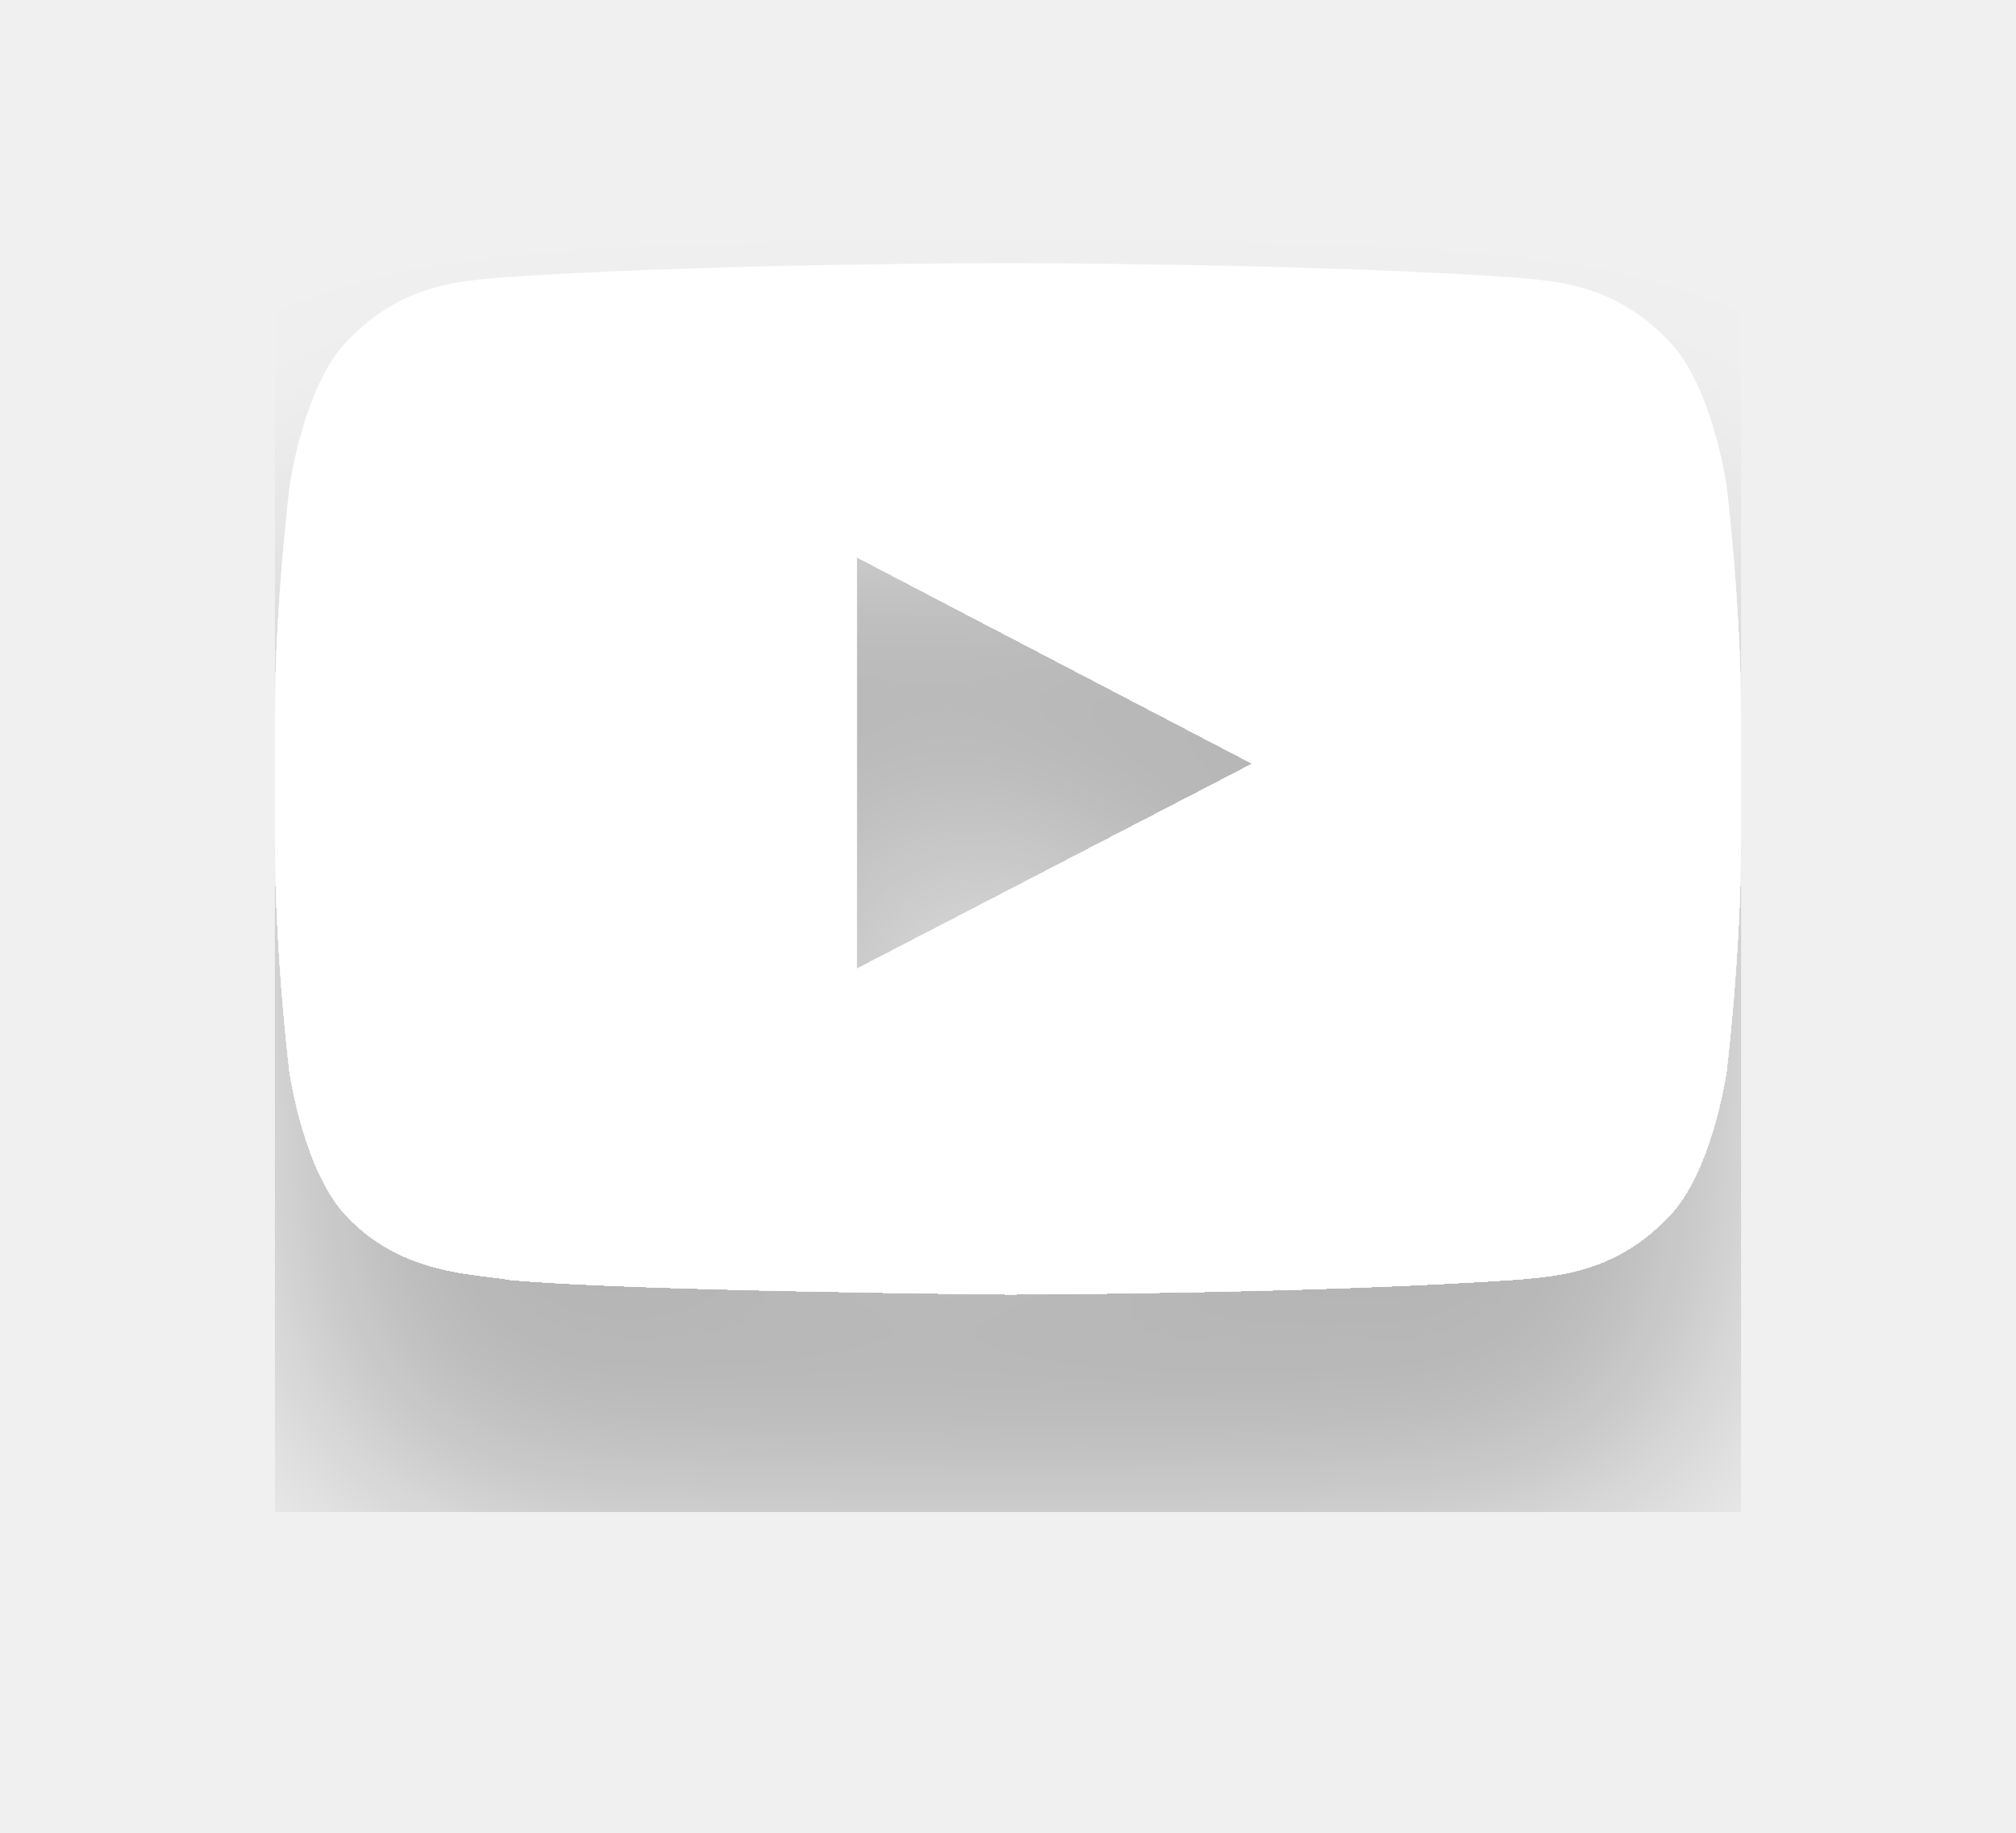
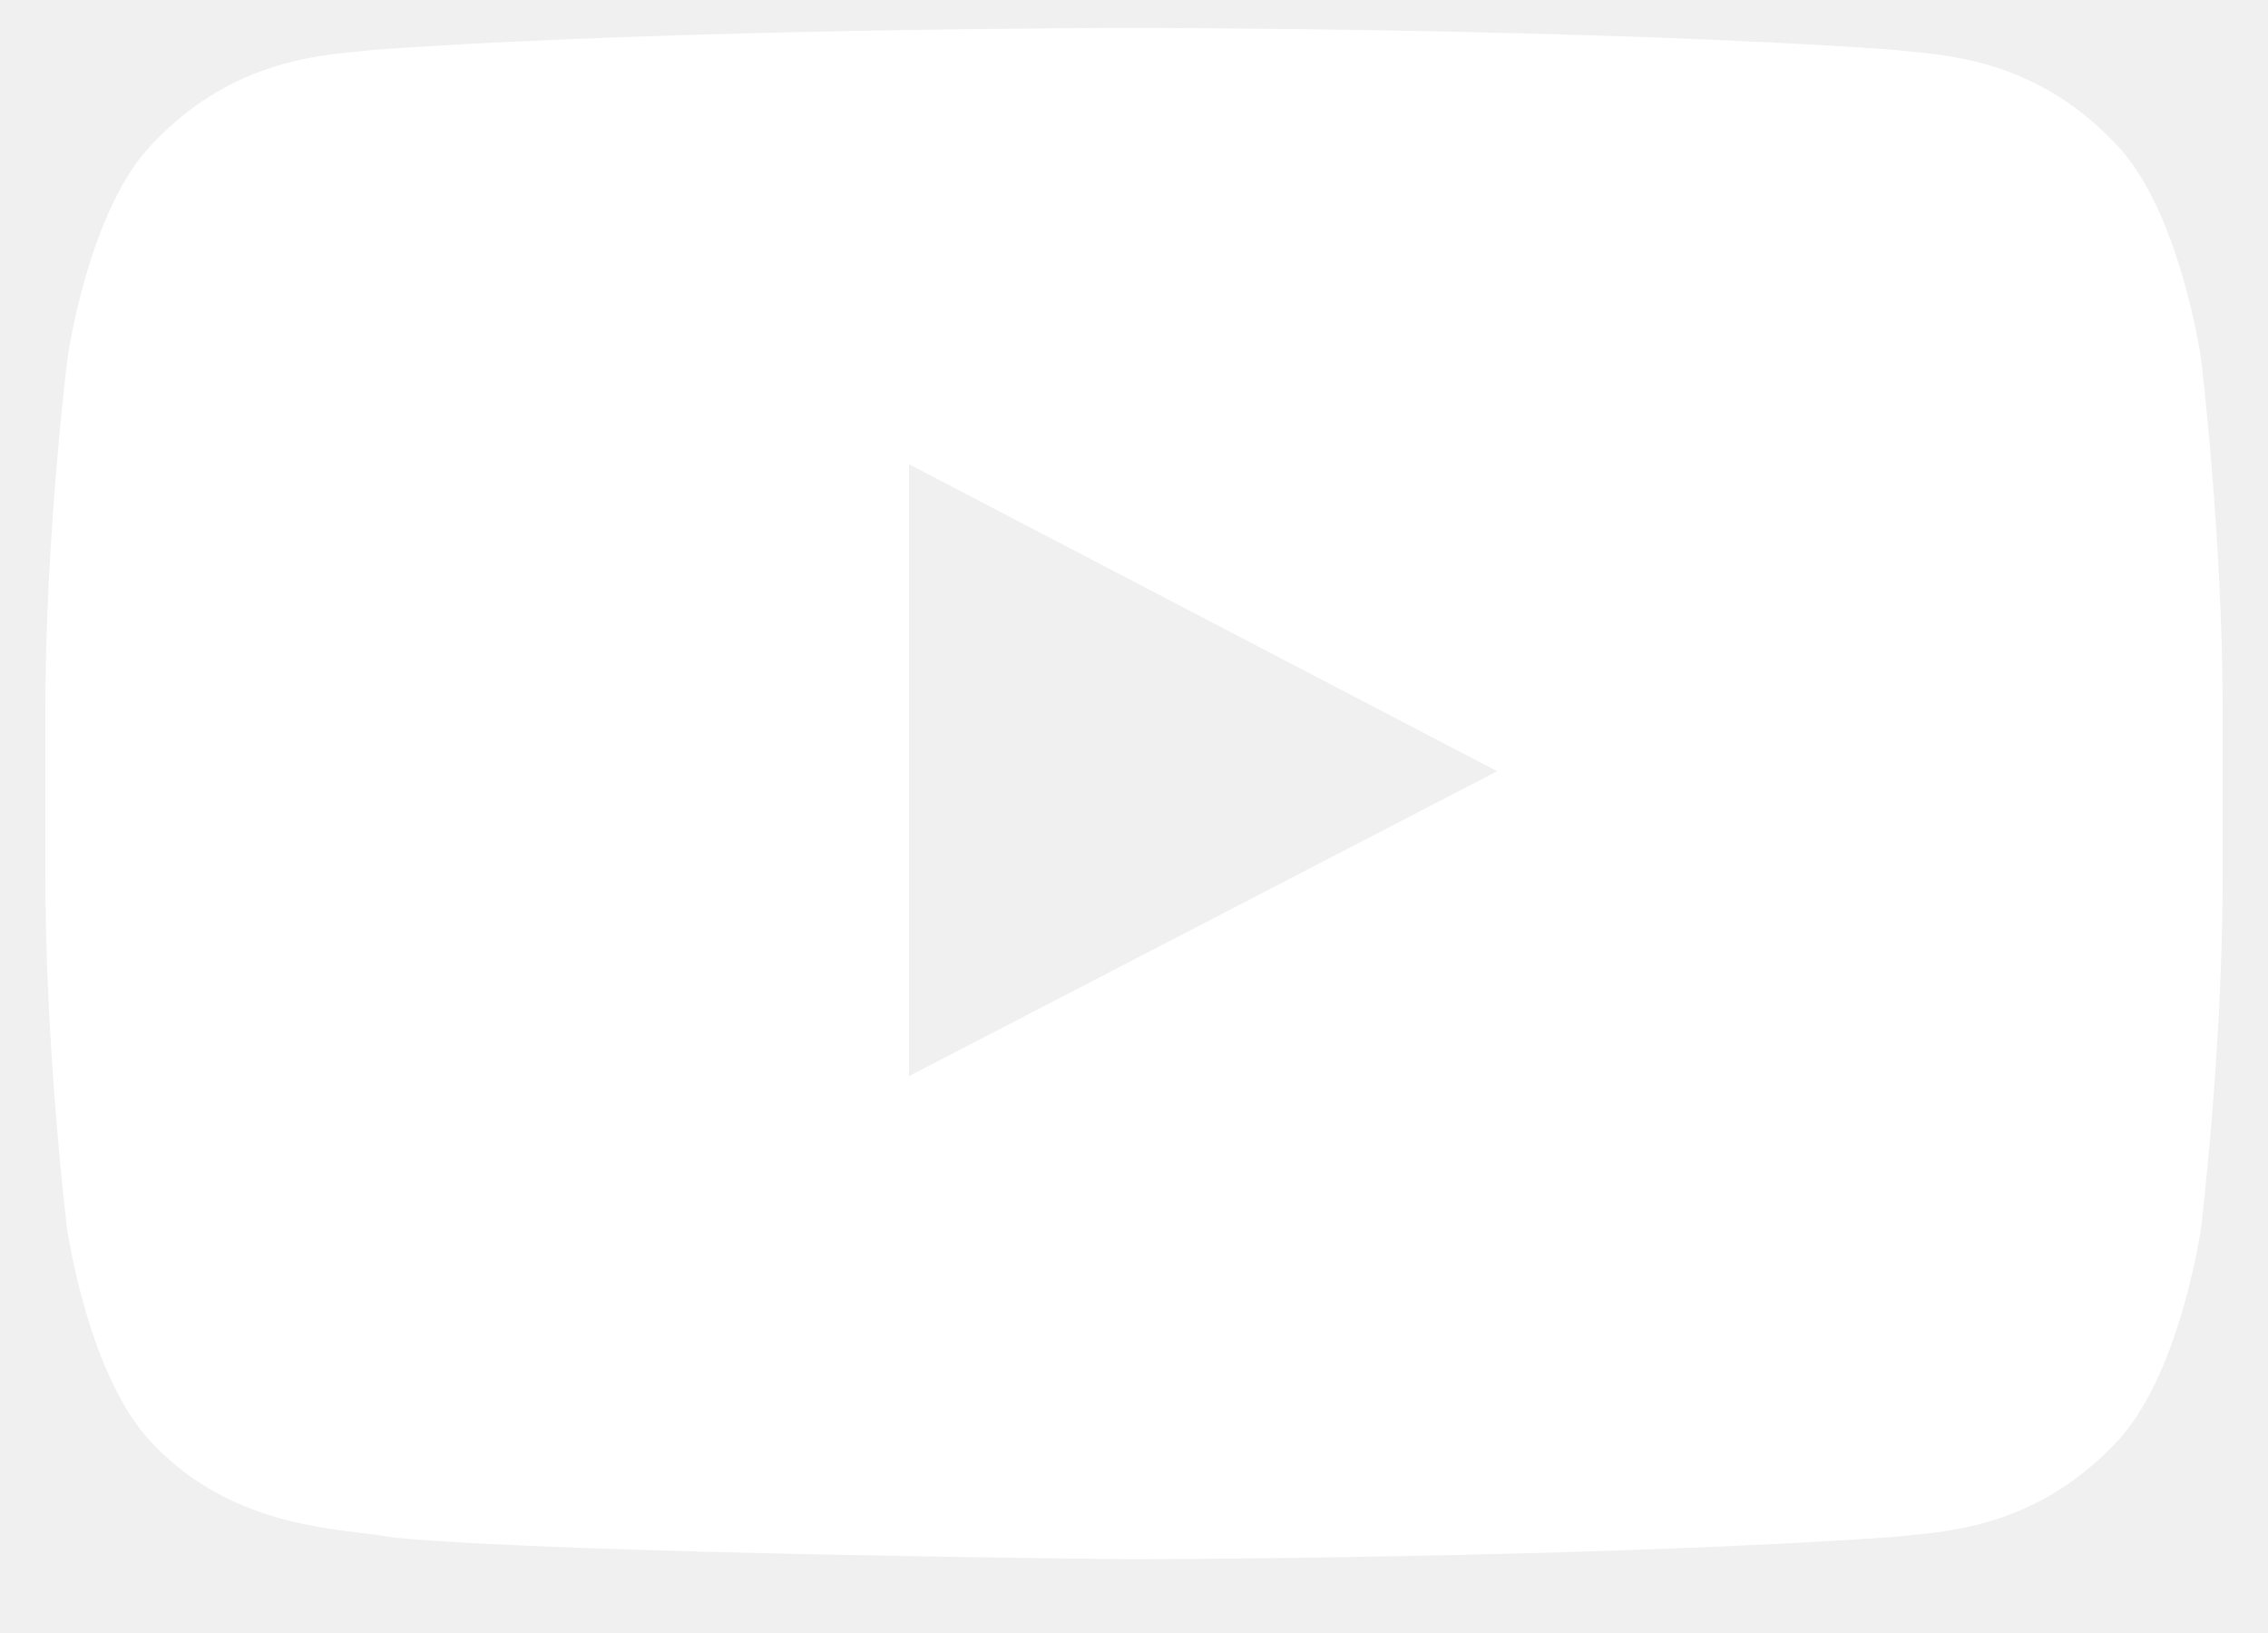
- <svg xmlns="http://www.w3.org/2000/svg" width="33" height="30" viewBox="0 0 33 30" fill="none">
-   <g clip-path="url(#clip0_186_2415)" filter="url(#filter0_d_186_2415)">
-     <path d="M28.261 7.95C28.261 7.95 28.027 6.295 27.305 5.569C26.391 4.612 25.369 4.608 24.9 4.551C21.544 4.308 16.505 4.308 16.505 4.308H16.495C16.495 4.308 11.456 4.308 8.1 4.551C7.631 4.608 6.609 4.612 5.695 5.569C4.973 6.295 4.744 7.95 4.744 7.95C4.744 7.95 4.5 9.895 4.5 11.836V13.655C4.5 15.595 4.739 17.54 4.739 17.54C4.739 17.54 4.973 19.195 5.691 19.922C6.605 20.878 7.805 20.845 8.339 20.948C10.261 21.131 16.5 21.187 16.5 21.187C16.5 21.187 21.544 21.178 24.9 20.939C25.369 20.883 26.391 20.878 27.305 19.922C28.027 19.195 28.261 17.54 28.261 17.54C28.261 17.54 28.5 15.6 28.5 13.655V11.836C28.5 9.895 28.261 7.95 28.261 7.95ZM14.02 15.862V9.117L20.503 12.501L14.02 15.862Z" fill="white" />
-   </g>
-   <defs>
-     <filter id="filter0_d_186_2415" x="0.5" y="0.75" width="32" height="32" filterUnits="userSpaceOnUse" color-interpolation-filters="sRGB">
-       <feFlood flood-opacity="0" result="BackgroundImageFix" />
-       <feColorMatrix in="SourceAlpha" type="matrix" values="0 0 0 0 0 0 0 0 0 0 0 0 0 0 0 0 0 0 127 0" result="hardAlpha" />
-       <feOffset dy="4" />
-       <feGaussianBlur stdDeviation="2" />
-       <feComposite in2="hardAlpha" operator="out" />
-       <feColorMatrix type="matrix" values="0 0 0 0 0 0 0 0 0 0 0 0 0 0 0 0 0 0 0.25 0" />
-       <feBlend mode="normal" in2="BackgroundImageFix" result="effect1_dropShadow_186_2415" />
-       <feBlend mode="normal" in="SourceGraphic" in2="effect1_dropShadow_186_2415" result="shape" />
-     </filter>
-     <clipPath id="clip0_186_2415">
-       <rect width="24" height="24" fill="white" transform="translate(4.5 0.75)" />
-     </clipPath>
-   </defs>
+ <svg xmlns="http://www.w3.org/2000/svg" width="25" height="18" viewBox="0 0 25 18" fill="none">
+   <path d="M24.261 3.95C24.261 3.95 24.027 2.295 23.305 1.569C22.391 0.612 21.369 0.608 20.9 0.551C17.544 0.308 12.505 0.308 12.505 0.308H12.495C12.495 0.308 7.456 0.308 4.1 0.551C3.631 0.608 2.609 0.612 1.695 1.569C0.973 2.295 0.744 3.95 0.744 3.95C0.744 3.95 0.5 5.895 0.5 7.836V9.654C0.5 11.595 0.739 13.54 0.739 13.54C0.739 13.54 0.973 15.195 1.691 15.922C2.605 16.878 3.805 16.845 4.339 16.948C6.261 17.131 12.5 17.187 12.5 17.187C12.5 17.187 17.544 17.178 20.9 16.939C21.369 16.883 22.391 16.878 23.305 15.922C24.027 15.195 24.261 13.54 24.261 13.54C24.261 13.54 24.5 11.6 24.5 9.654V7.836C24.5 5.895 24.261 3.95 24.261 3.95ZM10.02 11.862V5.117L16.503 8.501L10.02 11.862Z" fill="white" />
</svg>
